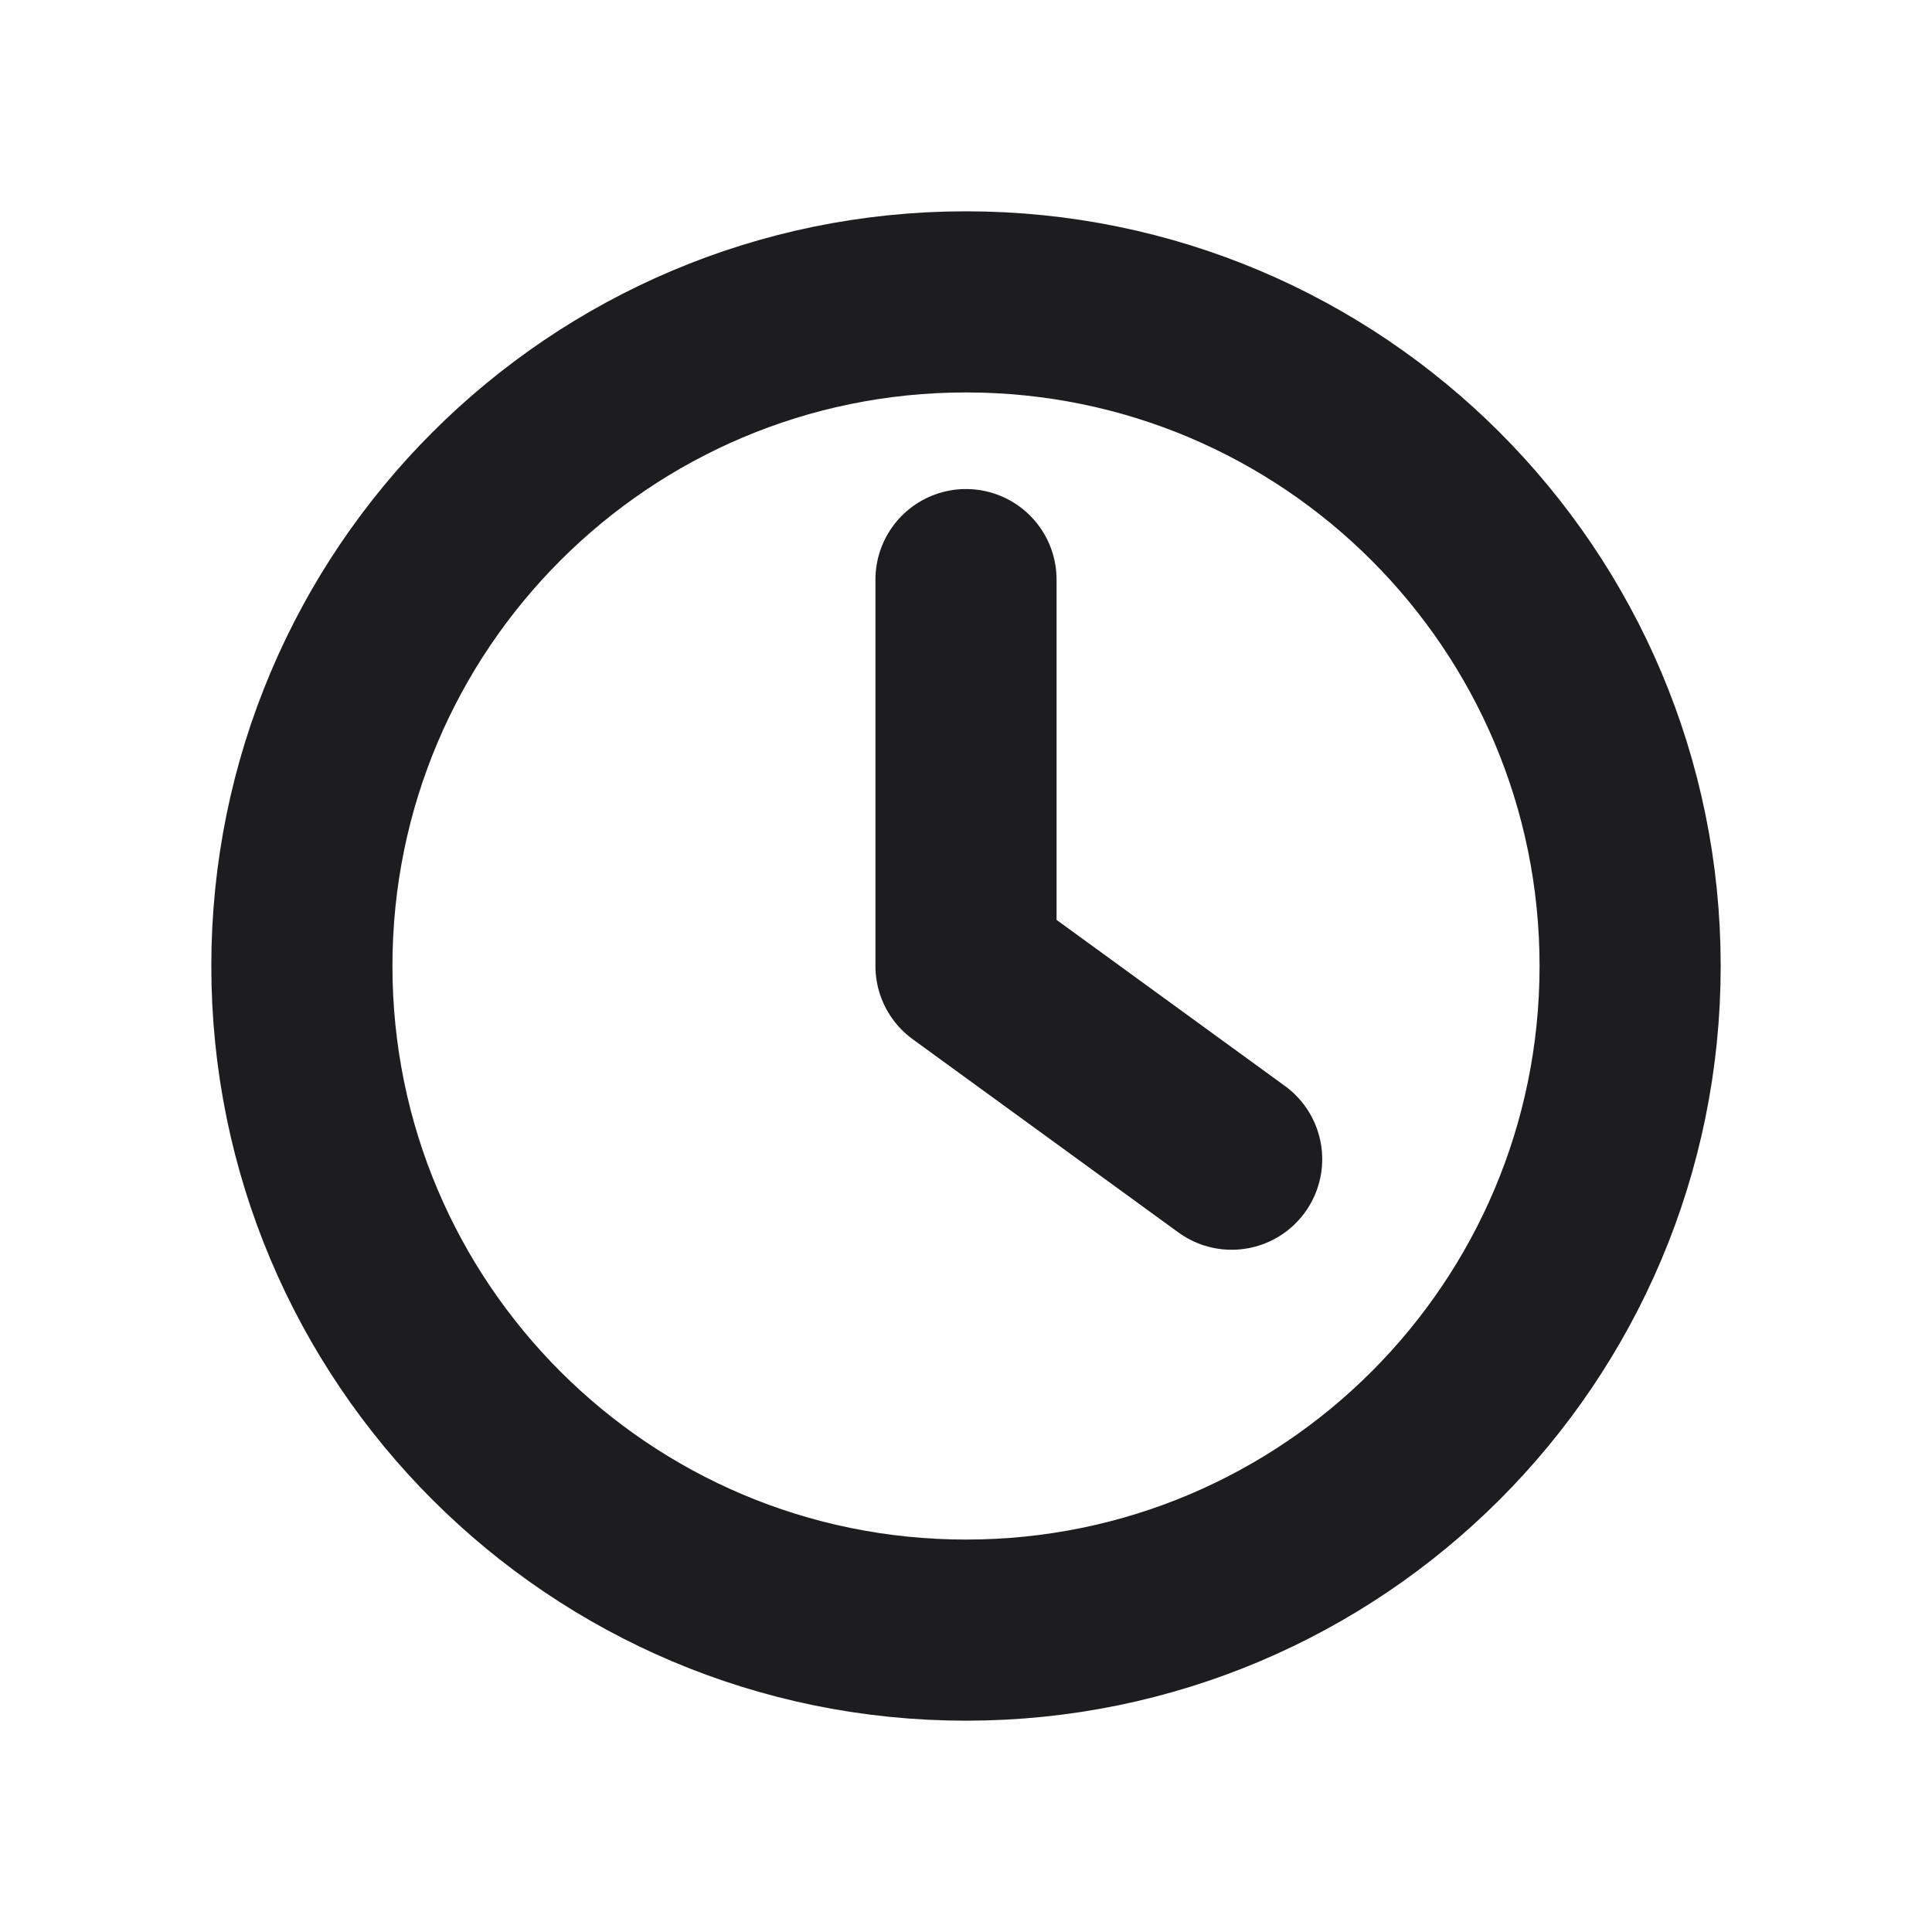
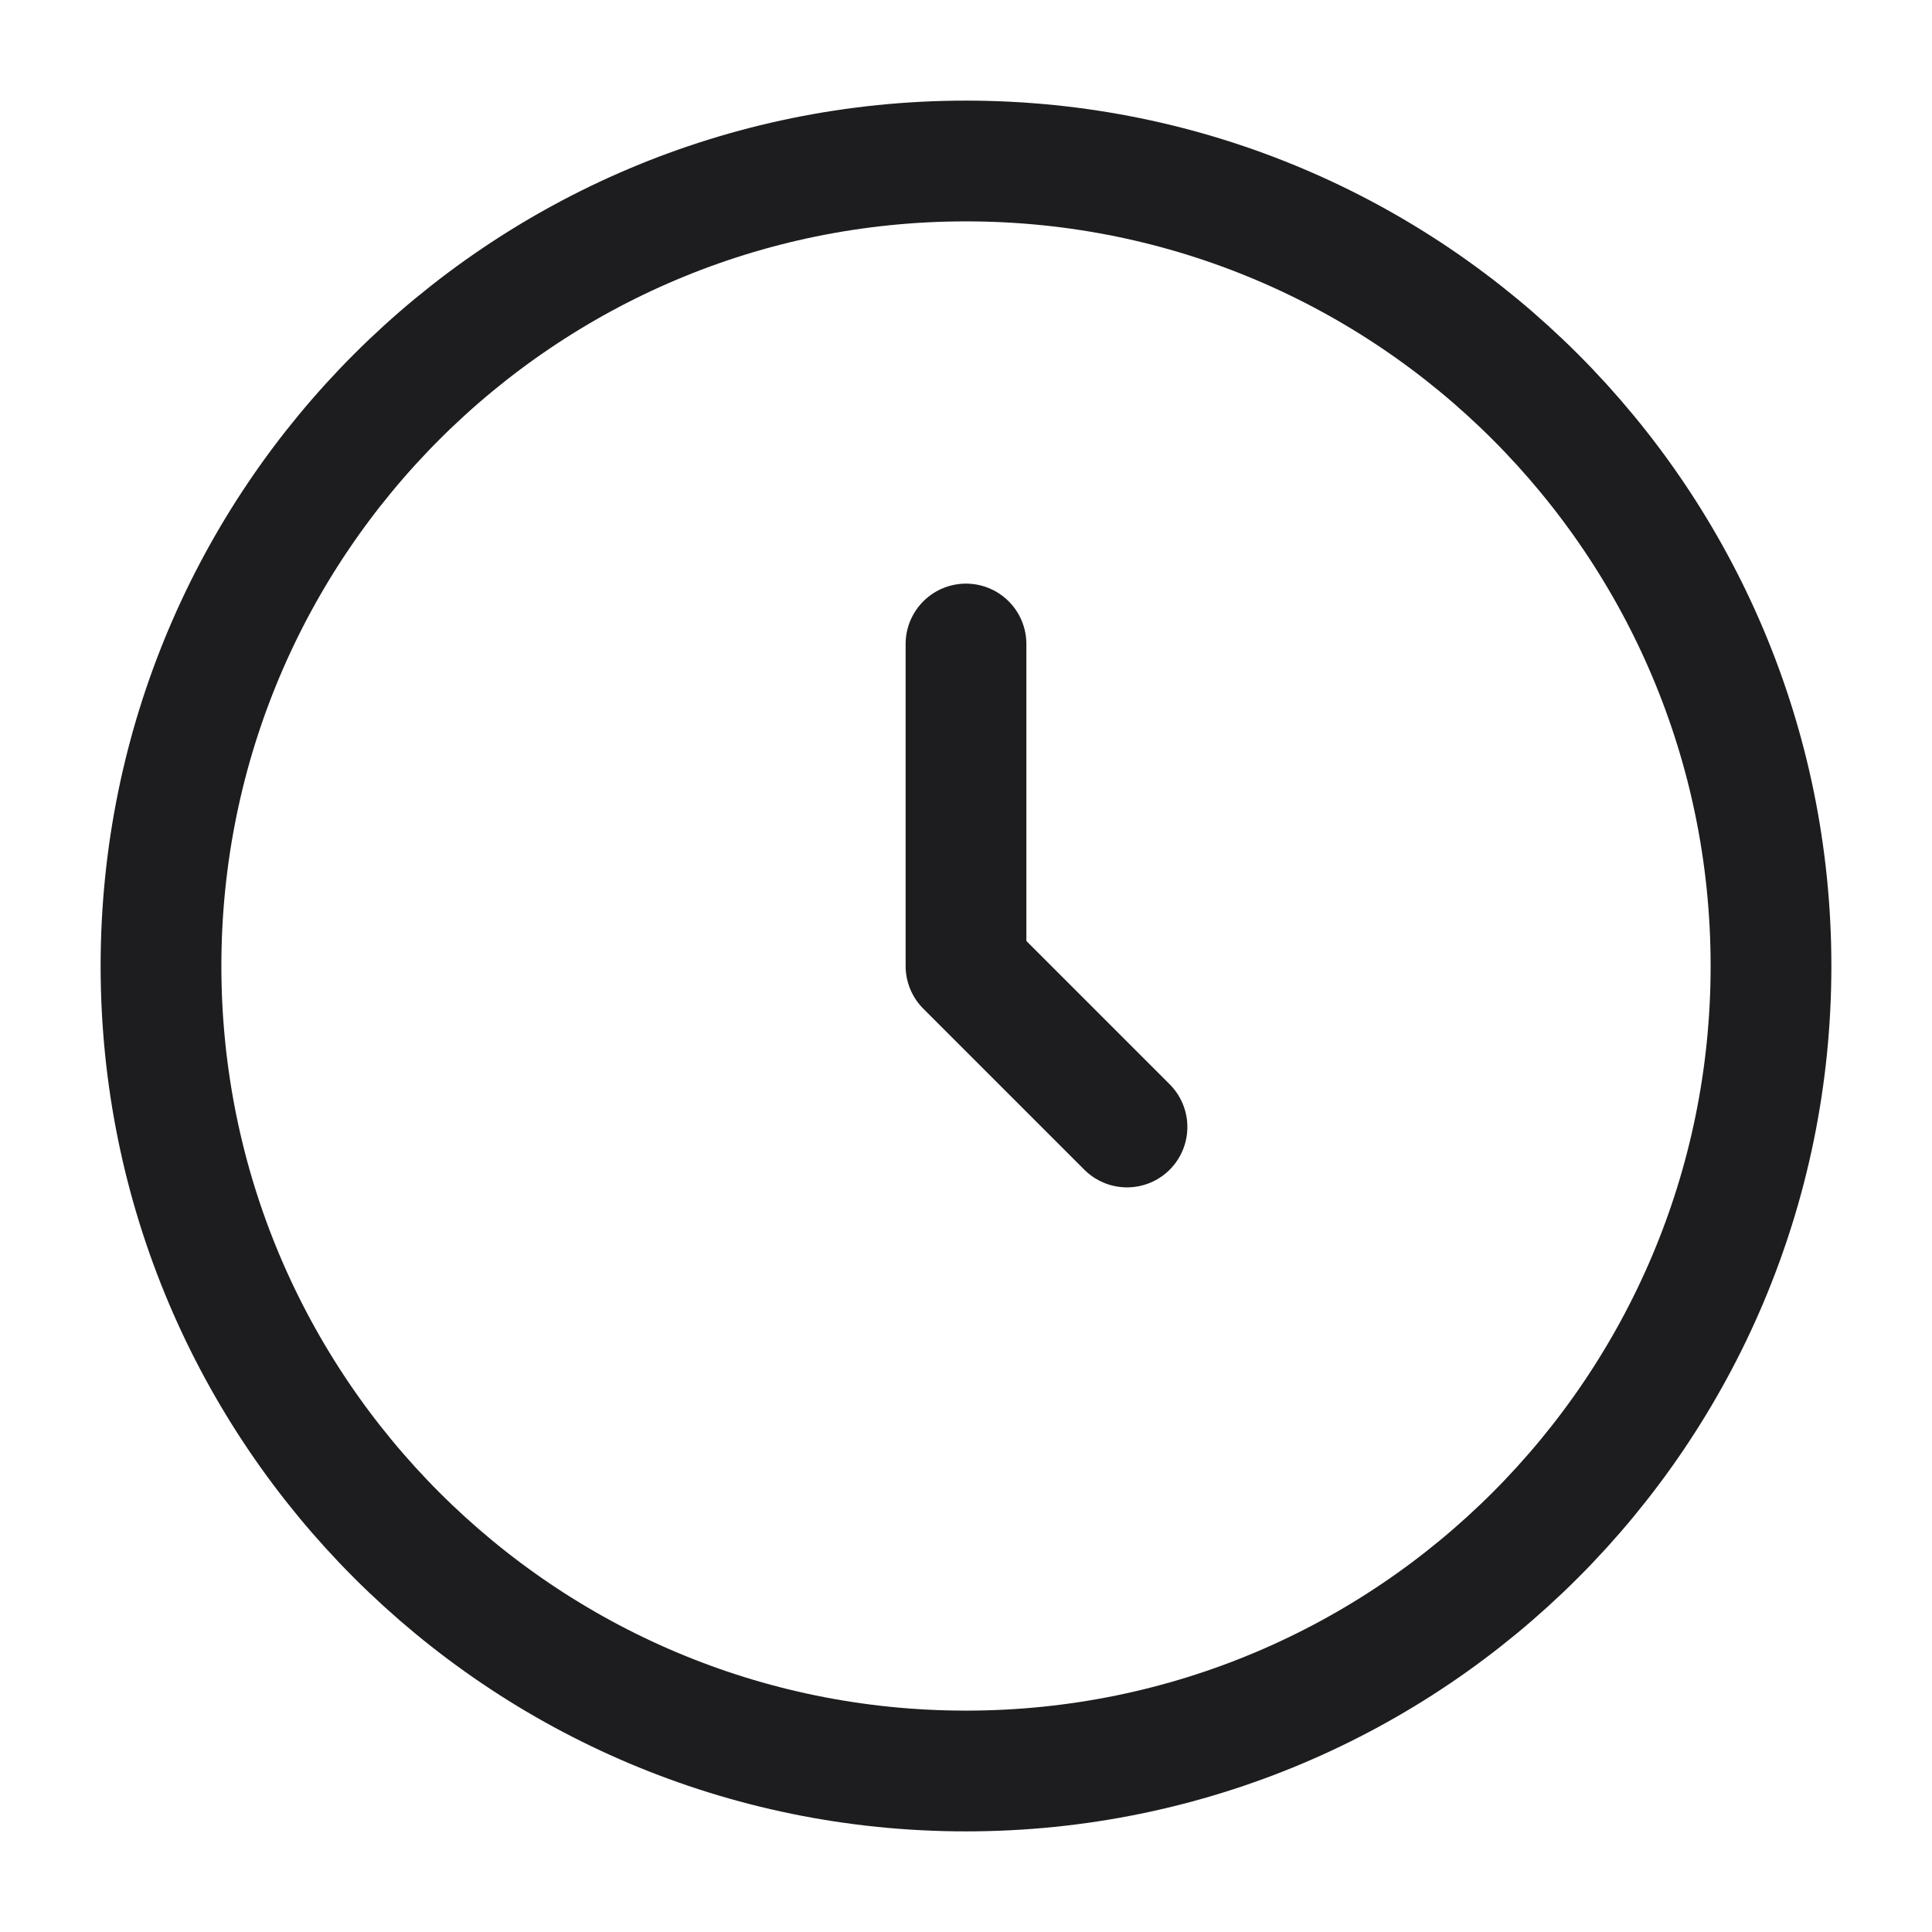
- <svg xmlns="http://www.w3.org/2000/svg" width="16" height="16" viewBox="0 0 16 16" fill="none" stroke="#1D1D1F" stroke-width="1.5" stroke-linecap="round" stroke-linejoin="round">
-   <circle cx="8" cy="8" r="5.5" />
-   <path d="M8 4.8V8l2.2 1.6" />
+ <svg xmlns="http://www.w3.org/2000/svg" width="16" height="16" viewBox="0 0 24 24" fill="none" stroke="#1D1D1F" stroke-width="1.5" stroke-linecap="round" stroke-linejoin="round">
+   <circle cx="12" cy="12" r="10" />
+   <path d="M12 8V12L14 14" stroke-linecap="round" stroke-linejoin="round" />
</svg>
